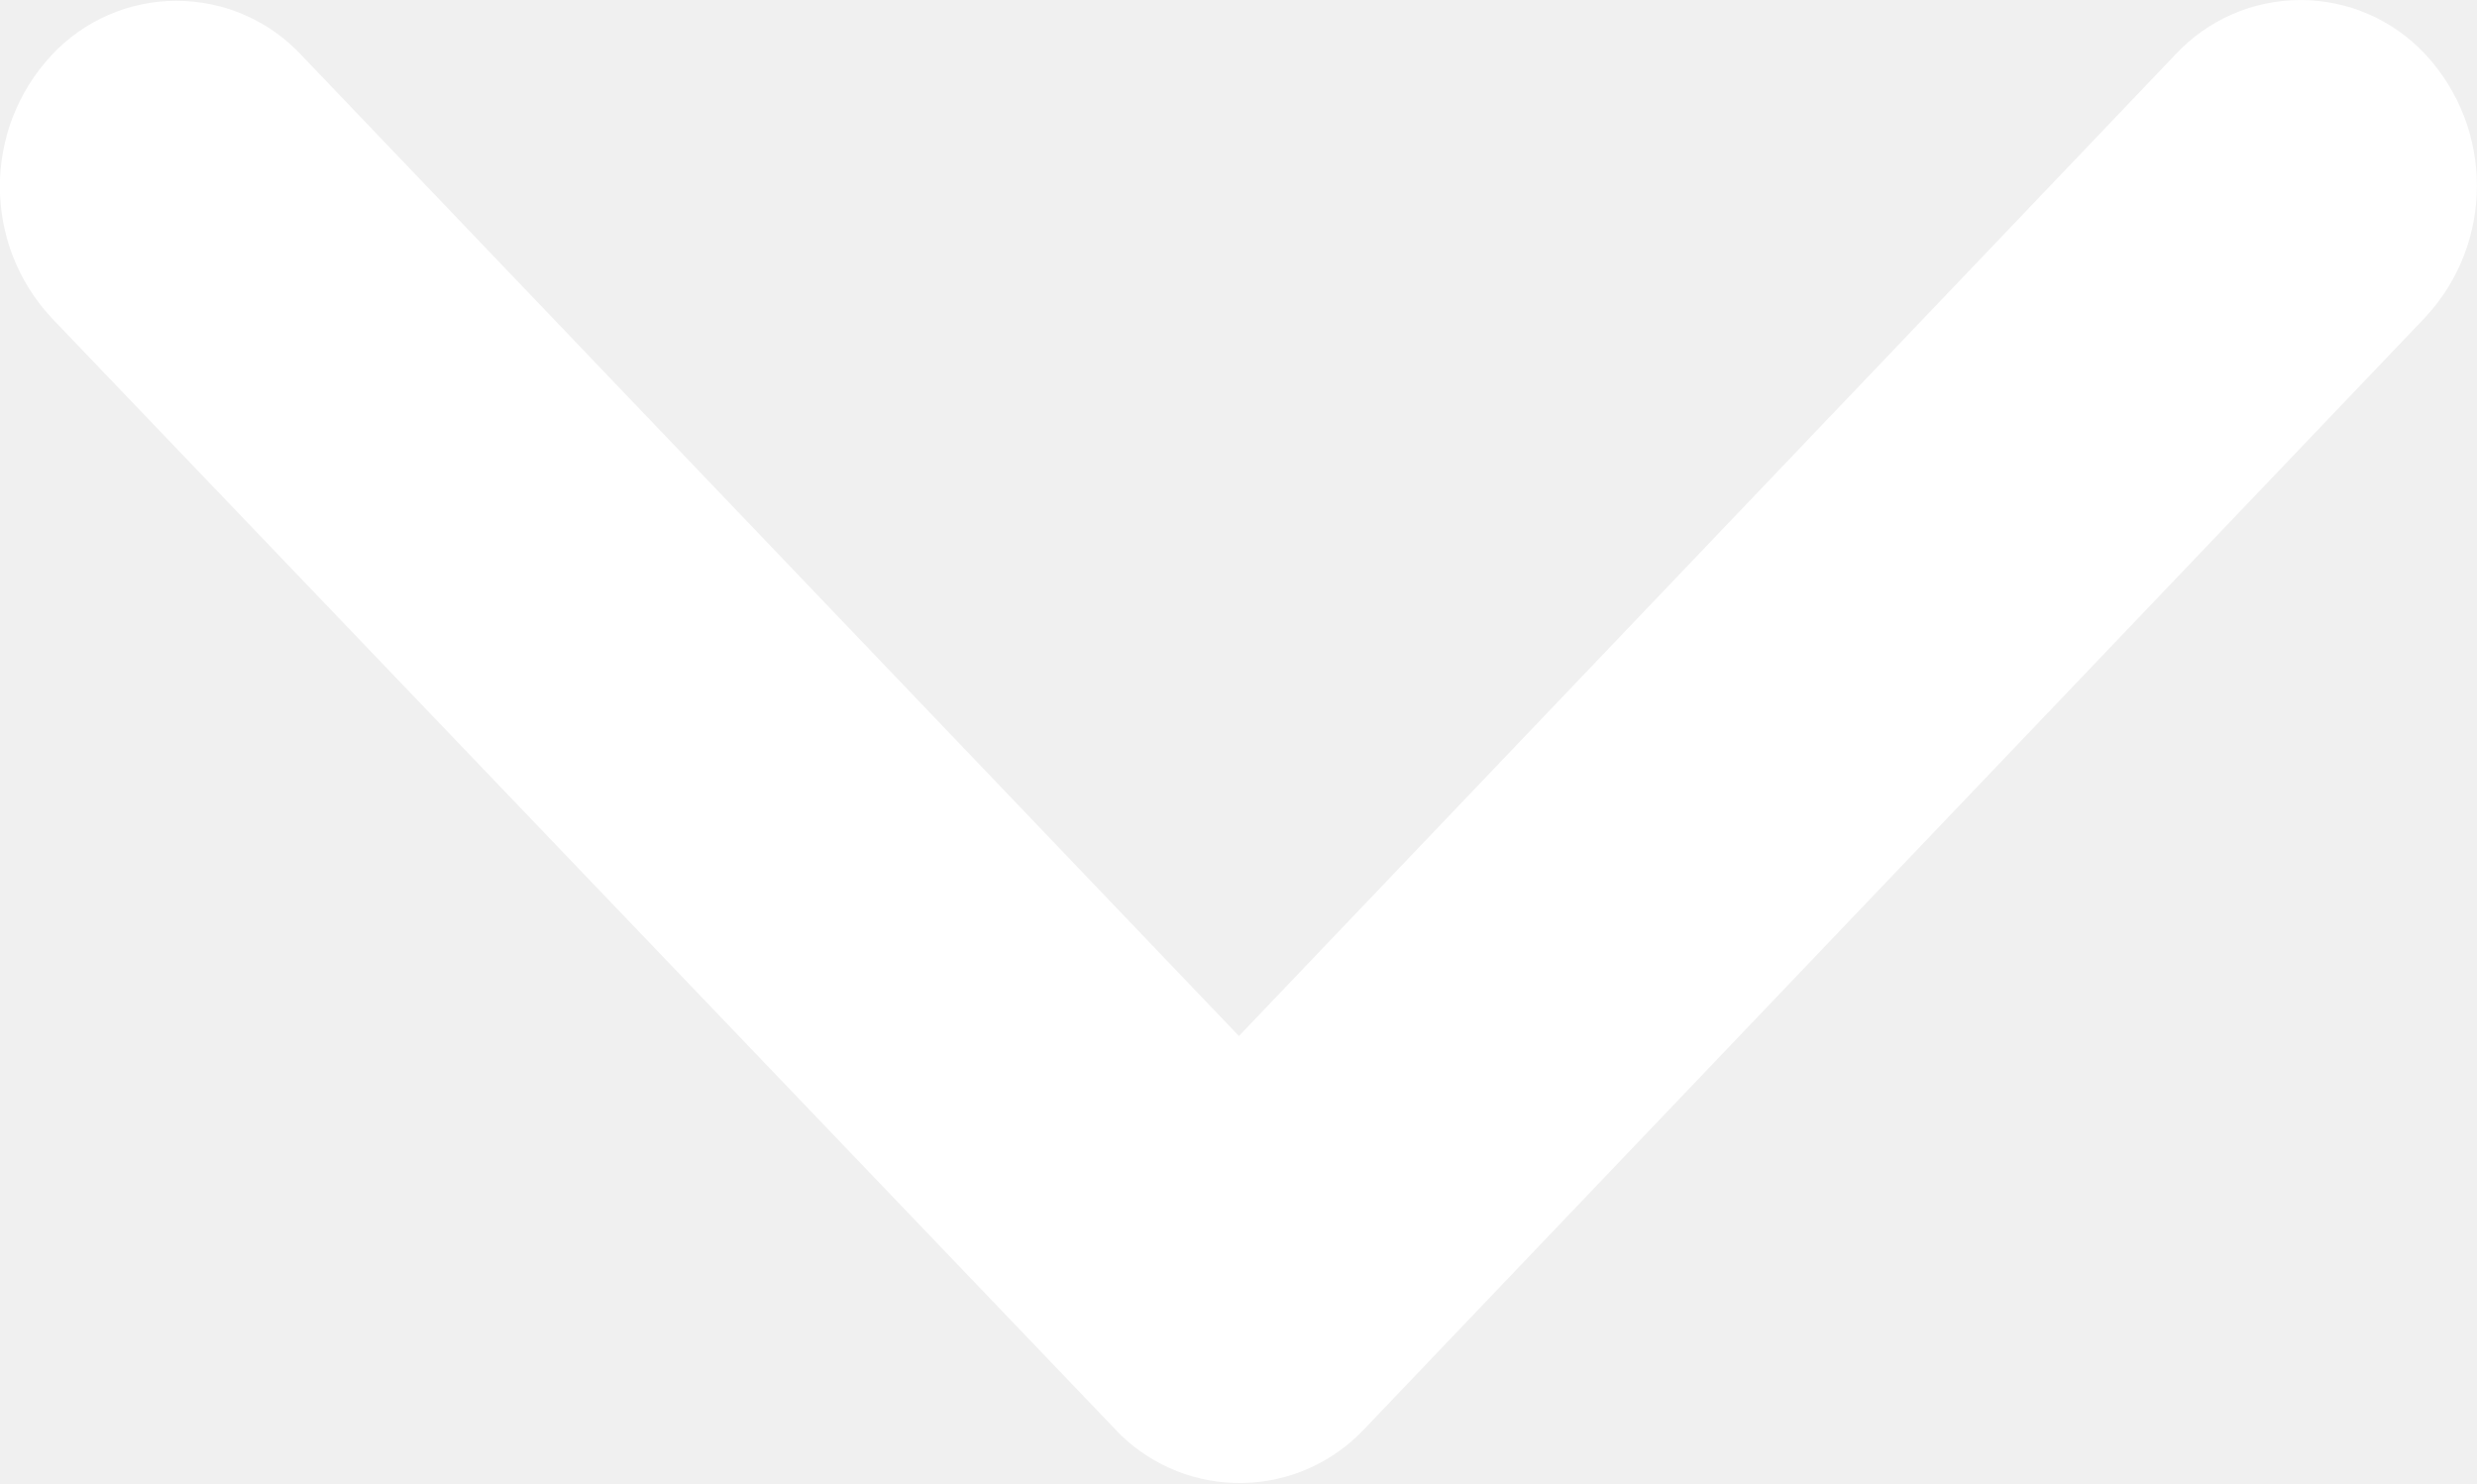
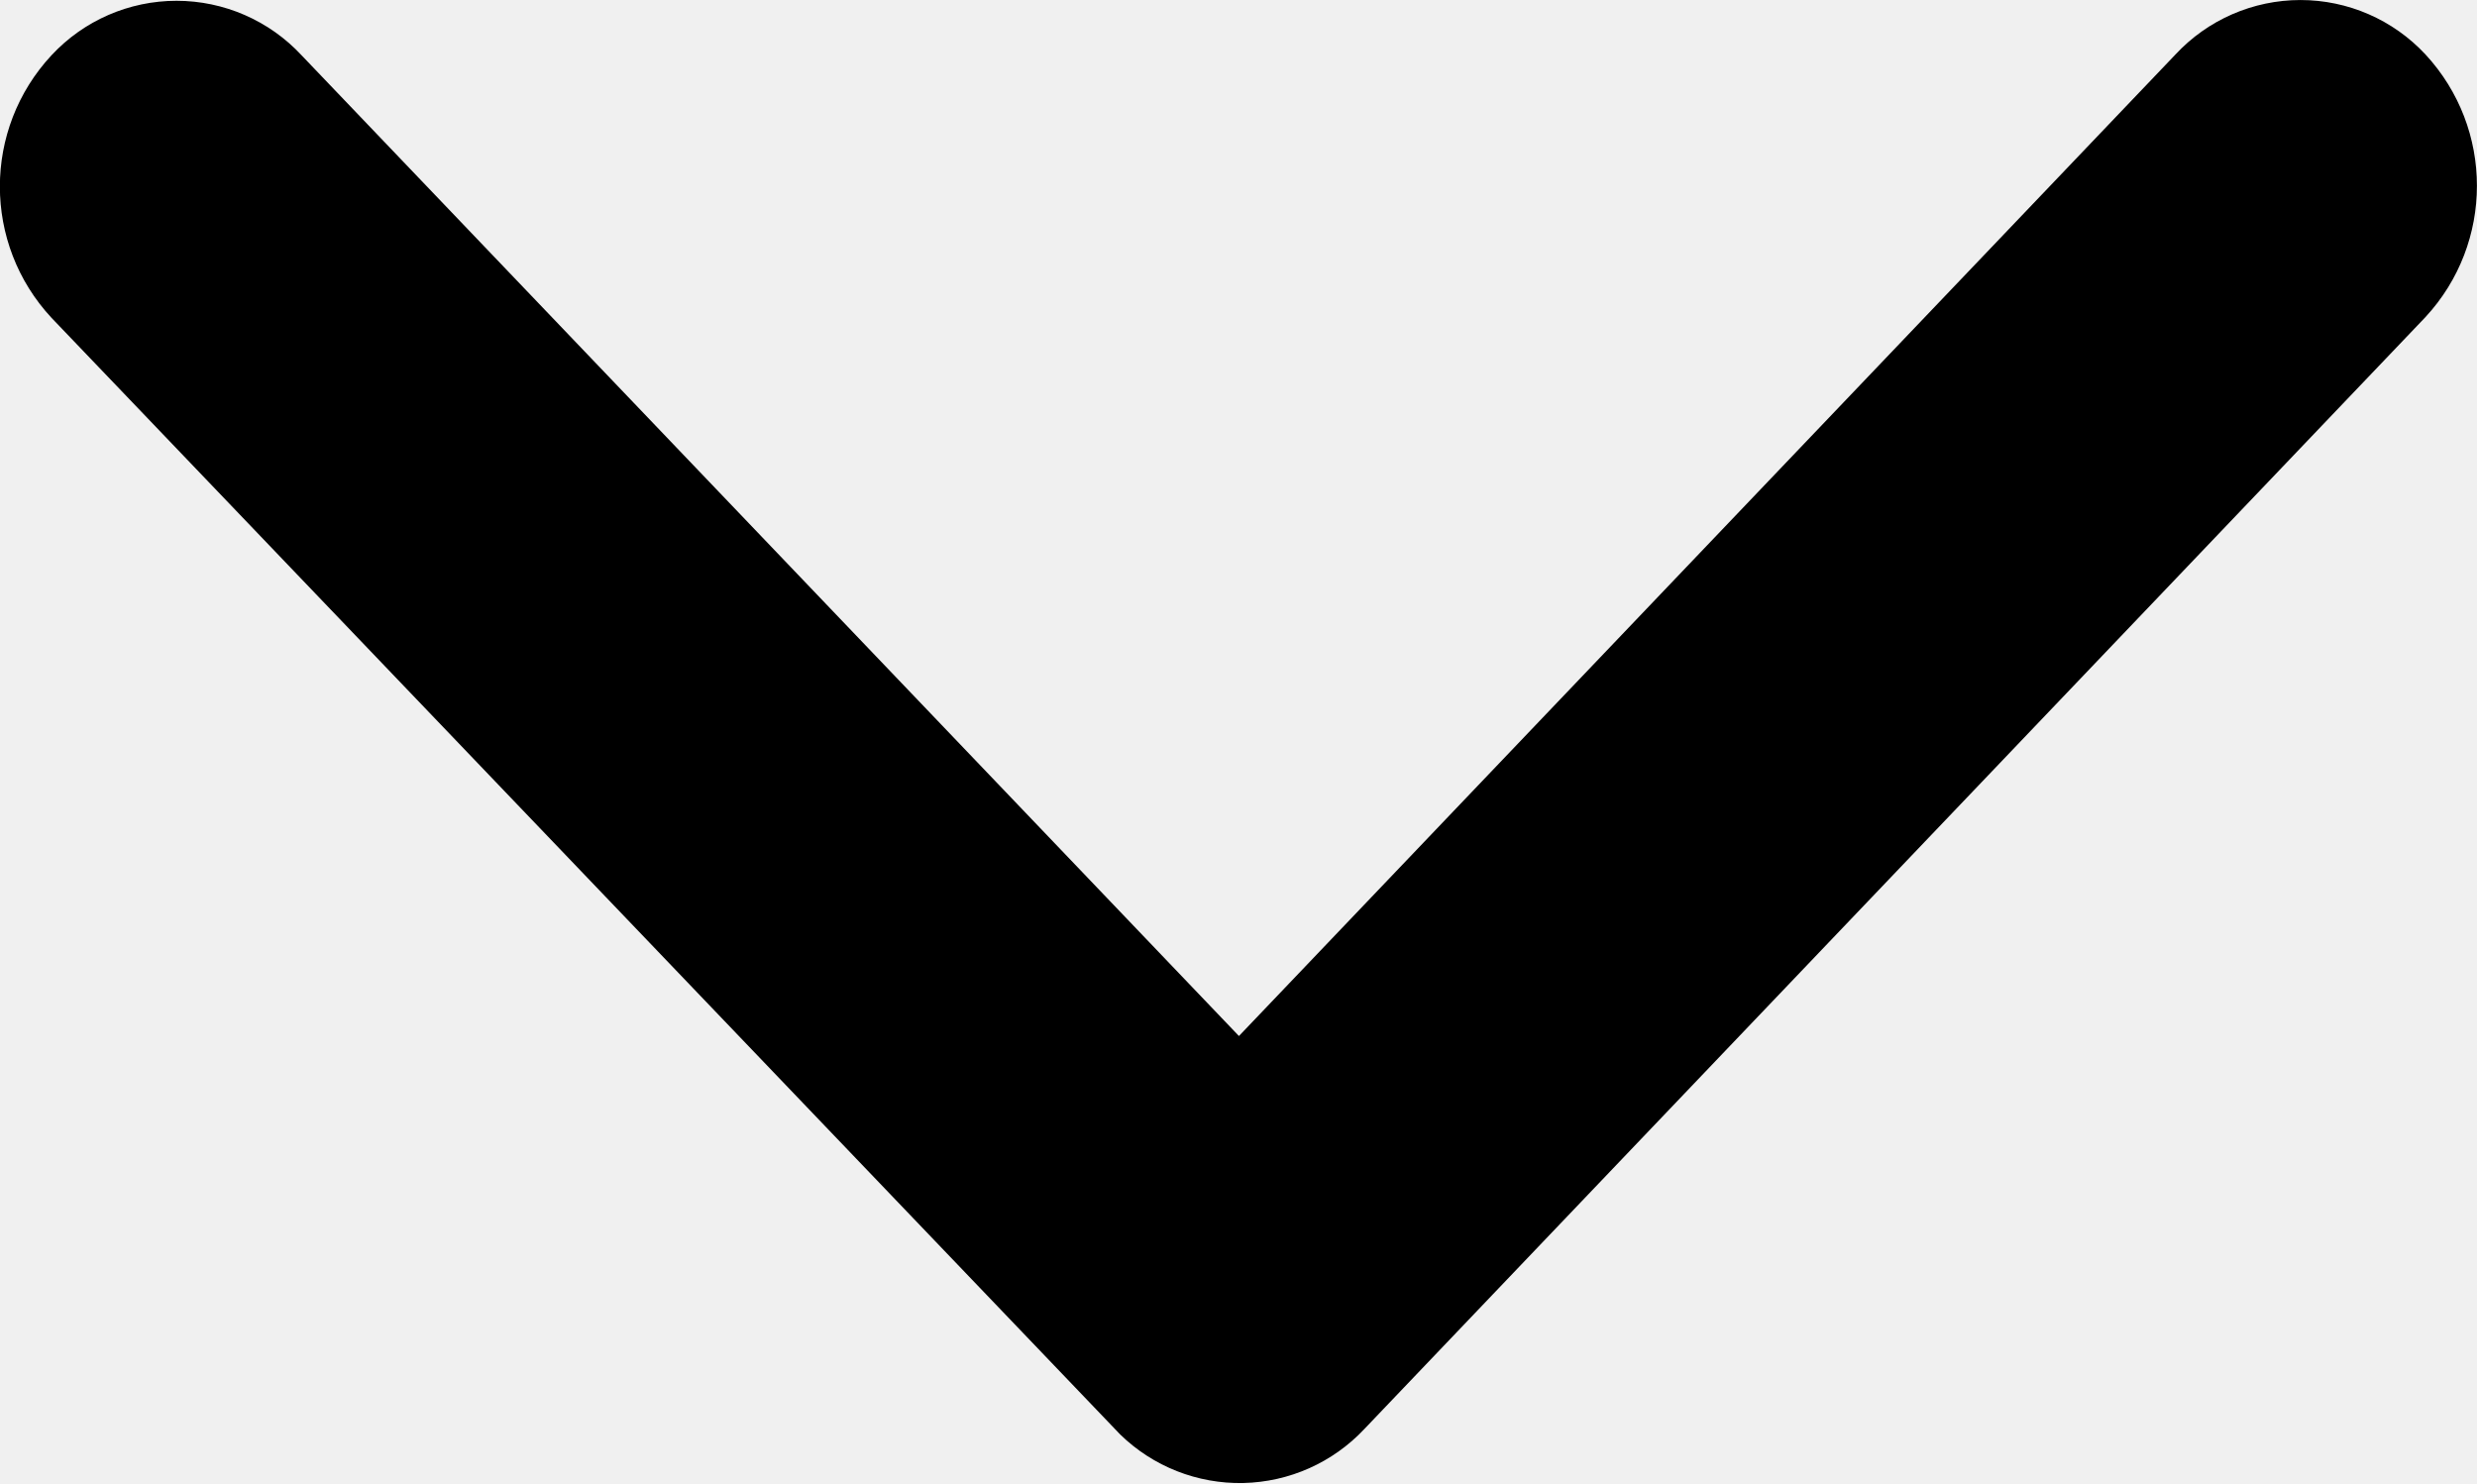
<svg xmlns="http://www.w3.org/2000/svg" width="22.55" height="13.503" viewBox="0 0 22.55 13.503">
-   <path id="Icon_ionic-ios-arrow-down" data-name="Icon ionic-ios-arrow-down" d="M17.467,20.679l8.526-8.937a1.554,1.554,0,0,1,2.276,0,1.76,1.76,0,0,1,0,2.391L18.608,24.258a1.557,1.557,0,0,1-2.222.049L6.657,14.14a1.755,1.755,0,0,1,0-2.391,1.554,1.554,0,0,1,2.276,0Z" transform="translate(-6.188 -11.246)" fill="#fff" />
+   <path id="Icon_ionic-ios-arrow-down" data-name="Icon ionic-ios-arrow-down" d="M17.467,20.679l8.526-8.937a1.554,1.554,0,0,1,2.276,0,1.76,1.76,0,0,1,0,2.391L18.608,24.258a1.557,1.557,0,0,1-2.222.049L6.657,14.14a1.755,1.755,0,0,1,0-2.391,1.554,1.554,0,0,1,2.276,0Z" transform="translate(-6.188 -11.246)" fill="currentColor" />
</svg>
